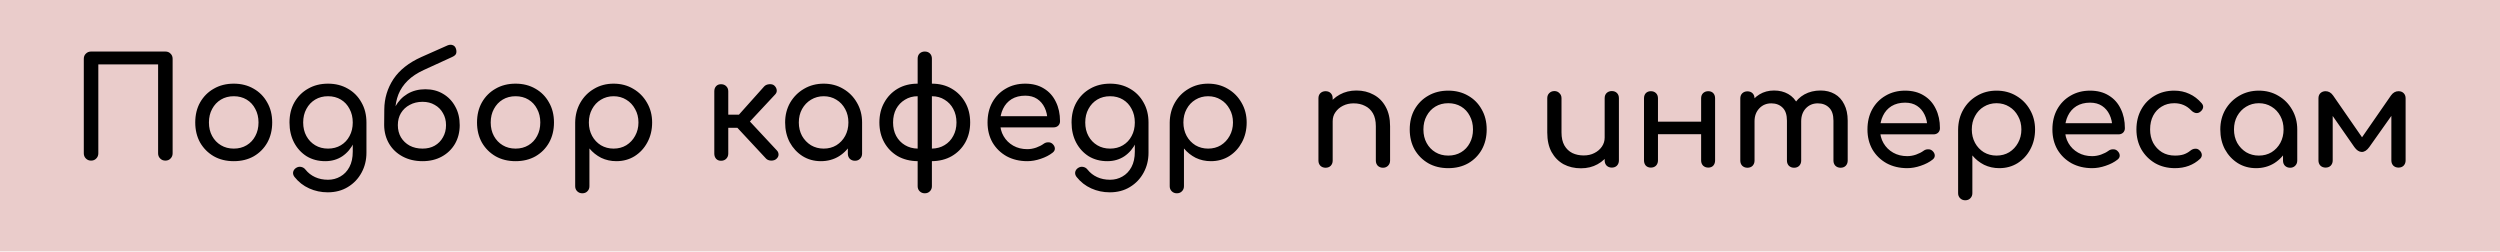
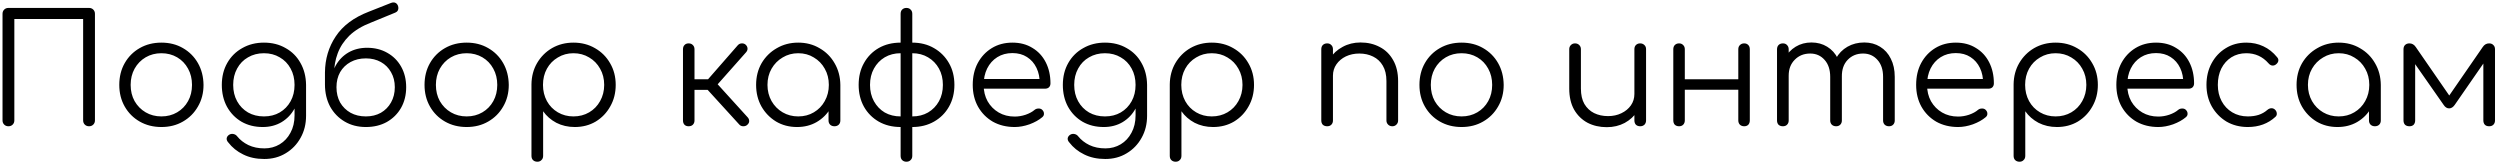
- <svg xmlns="http://www.w3.org/2000/svg" width="358" height="36" viewBox="0 0 358 36" fill="none">
-   <rect width="358" height="36" fill="#EACCCB" />
-   <path d="M198.04 24.02C197.747 24.02 197.5 23.927 197.3 23.74C197.113 23.54 197.02 23.293 197.02 23V18.08C197.02 17.32 196.88 16.7 196.6 16.22C196.32 15.74 195.94 15.387 195.46 15.16C194.993 14.92 194.453 14.8 193.84 14.8C193.28 14.8 192.773 14.913 192.32 15.14C191.867 15.367 191.507 15.673 191.24 16.06C190.973 16.433 190.84 16.867 190.84 17.36H189.58C189.58 16.52 189.78 15.773 190.18 15.12C190.593 14.453 191.153 13.927 191.86 13.54C192.567 13.153 193.36 12.96 194.24 12.96C195.16 12.96 195.98 13.16 196.7 13.56C197.433 13.947 198.007 14.52 198.42 15.28C198.847 16.04 199.06 16.973 199.06 18.08V23C199.06 23.293 198.96 23.54 198.76 23.74C198.573 23.927 198.333 24.02 198.04 24.02ZM189.82 24.02C189.527 24.02 189.28 23.927 189.08 23.74C188.893 23.54 188.8 23.293 188.8 23V14.08C188.8 13.773 188.893 13.527 189.08 13.34C189.28 13.153 189.527 13.06 189.82 13.06C190.127 13.06 190.373 13.153 190.56 13.34C190.747 13.527 190.84 13.773 190.84 14.08V23C190.84 23.293 190.747 23.54 190.56 23.74C190.373 23.927 190.127 24.02 189.82 24.02ZM207.393 24.08C206.313 24.08 205.359 23.847 204.533 23.38C203.706 22.9 203.053 22.247 202.573 21.42C202.106 20.58 201.873 19.62 201.873 18.54C201.873 17.447 202.106 16.487 202.573 15.66C203.053 14.82 203.706 14.167 204.533 13.7C205.359 13.22 206.313 12.98 207.393 12.98C208.459 12.98 209.406 13.22 210.233 13.7C211.059 14.167 211.706 14.82 212.173 15.66C212.653 16.487 212.893 17.447 212.893 18.54C212.893 19.62 212.659 20.58 212.193 21.42C211.726 22.247 211.079 22.9 210.253 23.38C209.426 23.847 208.473 24.08 207.393 24.08ZM207.393 22.28C208.086 22.28 208.699 22.12 209.233 21.8C209.766 21.48 210.179 21.04 210.473 20.48C210.779 19.92 210.933 19.273 210.933 18.54C210.933 17.807 210.779 17.16 210.473 16.6C210.179 16.027 209.766 15.58 209.233 15.26C208.699 14.94 208.086 14.78 207.393 14.78C206.699 14.78 206.086 14.94 205.553 15.26C205.019 15.58 204.599 16.027 204.293 16.6C203.986 17.16 203.833 17.807 203.833 18.54C203.833 19.273 203.986 19.92 204.293 20.48C204.599 21.04 205.019 21.48 205.553 21.8C206.086 22.12 206.699 22.28 207.393 22.28ZM226.388 24.1C225.468 24.1 224.642 23.907 223.908 23.52C223.188 23.12 222.615 22.54 222.188 21.78C221.775 21.02 221.568 20.087 221.568 18.98V14.06C221.568 13.767 221.662 13.527 221.848 13.34C222.048 13.14 222.295 13.04 222.588 13.04C222.882 13.04 223.122 13.14 223.308 13.34C223.508 13.527 223.608 13.767 223.608 14.06V18.98C223.608 19.727 223.748 20.347 224.028 20.84C224.308 21.32 224.688 21.68 225.168 21.92C225.648 22.147 226.188 22.26 226.788 22.26C227.362 22.26 227.868 22.147 228.308 21.92C228.762 21.693 229.122 21.387 229.388 21C229.655 20.613 229.788 20.18 229.788 19.7H231.048C231.048 20.527 230.842 21.273 230.428 21.94C230.028 22.607 229.475 23.133 228.768 23.52C228.075 23.907 227.282 24.1 226.388 24.1ZM230.808 24C230.515 24 230.268 23.907 230.068 23.72C229.882 23.52 229.788 23.273 229.788 22.98V14.06C229.788 13.753 229.882 13.507 230.068 13.32C230.268 13.133 230.515 13.04 230.808 13.04C231.115 13.04 231.362 13.133 231.548 13.32C231.735 13.507 231.828 13.753 231.828 14.06V22.98C231.828 23.273 231.735 23.52 231.548 23.72C231.362 23.907 231.115 24 230.808 24ZM244.621 24C244.328 24 244.081 23.907 243.881 23.72C243.694 23.52 243.601 23.273 243.601 22.98V14.08C243.601 13.773 243.694 13.527 243.881 13.34C244.081 13.153 244.328 13.06 244.621 13.06C244.928 13.06 245.168 13.153 245.341 13.34C245.514 13.527 245.601 13.773 245.601 14.08V22.98C245.601 23.273 245.514 23.52 245.341 23.72C245.168 23.907 244.928 24 244.621 24ZM236.401 24C236.108 24 235.868 23.907 235.681 23.72C235.508 23.52 235.421 23.273 235.421 22.98V14.08C235.421 13.773 235.508 13.527 235.681 13.34C235.868 13.153 236.108 13.06 236.401 13.06C236.708 13.06 236.954 13.153 237.141 13.34C237.328 13.527 237.421 13.773 237.421 14.08V22.98C237.421 23.273 237.328 23.52 237.141 23.72C236.954 23.907 236.708 24 236.401 24ZM237.161 19.22V17.42H244.181V19.22H237.161ZM263.57 24.02C263.277 24.02 263.03 23.927 262.83 23.74C262.643 23.54 262.55 23.293 262.55 23V17.28C262.55 16.44 262.343 15.82 261.93 15.42C261.517 15.007 260.977 14.8 260.31 14.8C259.617 14.8 259.043 15.04 258.59 15.52C258.15 16 257.93 16.613 257.93 17.36H256.27C256.27 16.493 256.457 15.733 256.83 15.08C257.203 14.413 257.723 13.893 258.39 13.52C259.07 13.147 259.843 12.96 260.71 12.96C261.47 12.96 262.143 13.127 262.73 13.46C263.317 13.793 263.77 14.287 264.09 14.94C264.423 15.58 264.59 16.36 264.59 17.28V23C264.59 23.293 264.497 23.54 264.31 23.74C264.123 23.927 263.877 24.02 263.57 24.02ZM250.23 24.02C249.937 24.02 249.69 23.927 249.49 23.74C249.303 23.54 249.21 23.293 249.21 23V14.1C249.21 13.793 249.303 13.547 249.49 13.36C249.69 13.173 249.937 13.08 250.23 13.08C250.537 13.08 250.783 13.173 250.97 13.36C251.157 13.547 251.25 13.793 251.25 14.1V23C251.25 23.293 251.157 23.54 250.97 23.74C250.783 23.927 250.537 24.02 250.23 24.02ZM256.91 24.02C256.617 24.02 256.37 23.927 256.17 23.74C255.983 23.54 255.89 23.293 255.89 23V17.28C255.89 16.44 255.683 15.82 255.27 15.42C254.857 15.007 254.317 14.8 253.65 14.8C252.957 14.8 252.383 15.04 251.93 15.52C251.477 16 251.25 16.613 251.25 17.36H249.99C249.99 16.493 250.163 15.733 250.51 15.08C250.857 14.413 251.337 13.893 251.95 13.52C252.563 13.147 253.263 12.96 254.05 12.96C254.81 12.96 255.483 13.127 256.07 13.46C256.657 13.793 257.11 14.287 257.43 14.94C257.763 15.58 257.93 16.36 257.93 17.28V23C257.93 23.293 257.837 23.54 257.65 23.74C257.463 23.927 257.217 24.02 256.91 24.02ZM273.12 24.08C272.013 24.08 271.026 23.847 270.16 23.38C269.306 22.9 268.633 22.247 268.14 21.42C267.66 20.58 267.42 19.62 267.42 18.54C267.42 17.447 267.646 16.487 268.1 15.66C268.566 14.82 269.206 14.167 270.02 13.7C270.833 13.22 271.766 12.98 272.82 12.98C273.86 12.98 274.753 13.213 275.5 13.68C276.246 14.133 276.813 14.767 277.2 15.58C277.6 16.38 277.8 17.307 277.8 18.36C277.8 18.613 277.713 18.827 277.54 19C277.366 19.16 277.146 19.24 276.88 19.24H268.82V17.64H276.82L276 18.2C275.986 17.533 275.853 16.94 275.6 16.42C275.346 15.887 274.986 15.467 274.52 15.16C274.053 14.853 273.486 14.7 272.82 14.7C272.06 14.7 271.406 14.867 270.86 15.2C270.326 15.533 269.92 15.993 269.64 16.58C269.36 17.153 269.22 17.807 269.22 18.54C269.22 19.273 269.386 19.927 269.72 20.5C270.053 21.073 270.513 21.527 271.1 21.86C271.686 22.193 272.36 22.36 273.12 22.36C273.533 22.36 273.953 22.287 274.38 22.14C274.82 21.98 275.173 21.8 275.44 21.6C275.64 21.453 275.853 21.38 276.08 21.38C276.32 21.367 276.526 21.433 276.7 21.58C276.926 21.78 277.046 22 277.06 22.24C277.073 22.48 276.966 22.687 276.74 22.86C276.286 23.22 275.72 23.513 275.04 23.74C274.373 23.967 273.733 24.08 273.12 24.08ZM281.422 28.68C281.128 28.68 280.882 28.58 280.682 28.38C280.495 28.193 280.402 27.953 280.402 27.66V18.54C280.415 17.487 280.662 16.54 281.142 15.7C281.622 14.86 282.275 14.2 283.102 13.72C283.928 13.227 284.862 12.98 285.902 12.98C286.955 12.98 287.895 13.227 288.722 13.72C289.548 14.2 290.202 14.86 290.682 15.7C291.175 16.54 291.422 17.487 291.422 18.54C291.422 19.593 291.195 20.54 290.742 21.38C290.302 22.207 289.695 22.867 288.922 23.36C288.148 23.84 287.275 24.08 286.302 24.08C285.515 24.08 284.788 23.92 284.122 23.6C283.468 23.267 282.908 22.82 282.442 22.26V27.66C282.442 27.953 282.348 28.193 282.162 28.38C281.975 28.58 281.728 28.68 281.422 28.68ZM285.902 22.28C286.582 22.28 287.188 22.12 287.722 21.8C288.255 21.467 288.675 21.02 288.982 20.46C289.302 19.887 289.462 19.247 289.462 18.54C289.462 17.82 289.302 17.18 288.982 16.62C288.675 16.047 288.255 15.6 287.722 15.28C287.188 14.947 286.582 14.78 285.902 14.78C285.235 14.78 284.628 14.947 284.082 15.28C283.548 15.6 283.128 16.047 282.822 16.62C282.515 17.18 282.362 17.82 282.362 18.54C282.362 19.247 282.515 19.887 282.822 20.46C283.128 21.02 283.548 21.467 284.082 21.8C284.628 22.12 285.235 22.28 285.902 22.28ZM299.604 24.08C298.497 24.08 297.511 23.847 296.644 23.38C295.791 22.9 295.117 22.247 294.624 21.42C294.144 20.58 293.904 19.62 293.904 18.54C293.904 17.447 294.131 16.487 294.584 15.66C295.051 14.82 295.691 14.167 296.504 13.7C297.317 13.22 298.251 12.98 299.304 12.98C300.344 12.98 301.237 13.213 301.984 13.68C302.731 14.133 303.297 14.767 303.684 15.58C304.084 16.38 304.284 17.307 304.284 18.36C304.284 18.613 304.197 18.827 304.024 19C303.851 19.16 303.631 19.24 303.364 19.24H295.304V17.64H303.304L302.484 18.2C302.471 17.533 302.337 16.94 302.084 16.42C301.831 15.887 301.471 15.467 301.004 15.16C300.537 14.853 299.971 14.7 299.304 14.7C298.544 14.7 297.891 14.867 297.344 15.2C296.811 15.533 296.404 15.993 296.124 16.58C295.844 17.153 295.704 17.807 295.704 18.54C295.704 19.273 295.871 19.927 296.204 20.5C296.537 21.073 296.997 21.527 297.584 21.86C298.171 22.193 298.844 22.36 299.604 22.36C300.017 22.36 300.437 22.287 300.864 22.14C301.304 21.98 301.657 21.8 301.924 21.6C302.124 21.453 302.337 21.38 302.564 21.38C302.804 21.367 303.011 21.433 303.184 21.58C303.411 21.78 303.531 22 303.544 22.24C303.557 22.48 303.451 22.687 303.224 22.86C302.771 23.22 302.204 23.513 301.524 23.74C300.857 23.967 300.217 24.08 299.604 24.08ZM311.455 24.08C310.389 24.08 309.435 23.84 308.595 23.36C307.769 22.867 307.115 22.207 306.635 21.38C306.169 20.54 305.935 19.593 305.935 18.54C305.935 17.46 306.169 16.5 306.635 15.66C307.102 14.82 307.742 14.167 308.555 13.7C309.369 13.22 310.302 12.98 311.355 12.98C312.142 12.98 312.862 13.133 313.515 13.44C314.169 13.733 314.755 14.18 315.275 14.78C315.462 14.993 315.529 15.213 315.475 15.44C315.422 15.667 315.275 15.867 315.035 16.04C314.849 16.173 314.642 16.22 314.415 16.18C314.189 16.127 313.982 16.007 313.795 15.82C313.142 15.127 312.329 14.78 311.355 14.78C310.675 14.78 310.075 14.94 309.555 15.26C309.035 15.567 308.629 16 308.335 16.56C308.042 17.12 307.895 17.78 307.895 18.54C307.895 19.26 308.042 19.9 308.335 20.46C308.642 21.02 309.062 21.467 309.595 21.8C310.129 22.12 310.749 22.28 311.455 22.28C311.922 22.28 312.329 22.227 312.675 22.12C313.035 22 313.362 21.82 313.655 21.58C313.869 21.407 314.089 21.313 314.315 21.3C314.542 21.273 314.742 21.333 314.915 21.48C315.142 21.667 315.269 21.88 315.295 22.12C315.322 22.347 315.242 22.553 315.055 22.74C314.095 23.633 312.895 24.08 311.455 24.08ZM323.067 24.08C322.094 24.08 321.22 23.84 320.447 23.36C319.674 22.867 319.06 22.207 318.607 21.38C318.167 20.54 317.947 19.593 317.947 18.54C317.947 17.487 318.187 16.54 318.667 15.7C319.16 14.86 319.82 14.2 320.647 13.72C321.487 13.227 322.427 12.98 323.467 12.98C324.507 12.98 325.44 13.227 326.267 13.72C327.094 14.2 327.747 14.86 328.227 15.7C328.72 16.54 328.967 17.487 328.967 18.54H328.187C328.187 19.593 327.96 20.54 327.507 21.38C327.067 22.207 326.46 22.867 325.687 23.36C324.914 23.84 324.04 24.08 323.067 24.08ZM323.467 22.28C324.147 22.28 324.754 22.12 325.287 21.8C325.82 21.467 326.24 21.02 326.547 20.46C326.854 19.887 327.007 19.247 327.007 18.54C327.007 17.82 326.854 17.18 326.547 16.62C326.24 16.047 325.82 15.6 325.287 15.28C324.754 14.947 324.147 14.78 323.467 14.78C322.8 14.78 322.194 14.947 321.647 15.28C321.114 15.6 320.687 16.047 320.367 16.62C320.06 17.18 319.907 17.82 319.907 18.54C319.907 19.247 320.06 19.887 320.367 20.46C320.687 21.02 321.114 21.467 321.647 21.8C322.194 22.12 322.8 22.28 323.467 22.28ZM327.947 24.02C327.654 24.02 327.407 23.927 327.207 23.74C327.02 23.54 326.927 23.293 326.927 23V19.94L327.307 17.82L328.967 18.54V23C328.967 23.293 328.867 23.54 328.667 23.74C328.48 23.927 328.24 24.02 327.947 24.02ZM333.023 24C332.73 24 332.483 23.907 332.283 23.72C332.096 23.52 332.003 23.273 332.003 22.98V14.08C332.003 13.773 332.096 13.527 332.283 13.34C332.483 13.153 332.73 13.06 333.023 13.06C333.45 13.06 333.81 13.267 334.103 13.68L338.243 19.66L342.383 13.68C342.676 13.267 343.036 13.06 343.463 13.06C343.77 13.06 344.016 13.153 344.203 13.34C344.39 13.527 344.483 13.773 344.483 14.08V22.98C344.483 23.273 344.39 23.52 344.203 23.72C344.016 23.907 343.77 24 343.463 24C343.17 24 342.923 23.907 342.723 23.72C342.536 23.52 342.443 23.273 342.443 22.98V15.7L342.963 15.86L339.283 21.06C338.95 21.527 338.59 21.76 338.203 21.76C337.816 21.747 337.463 21.513 337.143 21.06L333.523 15.86L334.043 15.7V22.98C334.043 23.273 333.95 23.52 333.763 23.72C333.576 23.907 333.33 24 333.023 24Z" fill="black" />
-   <path d="M13.04 23C12.747 23 12.5 22.9 12.3 22.7C12.1 22.5 12 22.253 12 21.96V8.42C12 8.113 12.1 7.867 12.3 7.68C12.5 7.48 12.747 7.38 13.04 7.38H23.68C23.987 7.38 24.233 7.48 24.42 7.68C24.62 7.867 24.72 8.113 24.72 8.42V21.96C24.72 22.253 24.62 22.5 24.42 22.7C24.233 22.9 23.987 23 23.68 23C23.387 23 23.14 22.9 22.94 22.7C22.74 22.5 22.64 22.253 22.64 21.96V9.22H14.08V21.96C14.08 22.253 13.98 22.5 13.78 22.7C13.593 22.9 13.347 23 13.04 23ZM33.479 23.08C32.399 23.08 31.445 22.847 30.619 22.38C29.792 21.9 29.139 21.247 28.659 20.42C28.192 19.58 27.959 18.62 27.959 17.54C27.959 16.447 28.192 15.487 28.659 14.66C29.139 13.82 29.792 13.167 30.619 12.7C31.445 12.22 32.399 11.98 33.479 11.98C34.545 11.98 35.492 12.22 36.319 12.7C37.145 13.167 37.792 13.82 38.259 14.66C38.739 15.487 38.979 16.447 38.979 17.54C38.979 18.62 38.745 19.58 38.279 20.42C37.812 21.247 37.165 21.9 36.339 22.38C35.512 22.847 34.559 23.08 33.479 23.08ZM33.479 21.28C34.172 21.28 34.785 21.12 35.319 20.8C35.852 20.48 36.265 20.04 36.559 19.48C36.865 18.92 37.019 18.273 37.019 17.54C37.019 16.807 36.865 16.16 36.559 15.6C36.265 15.027 35.852 14.58 35.319 14.26C34.785 13.94 34.172 13.78 33.479 13.78C32.785 13.78 32.172 13.94 31.639 14.26C31.105 14.58 30.685 15.027 30.379 15.6C30.072 16.16 29.919 16.807 29.919 17.54C29.919 18.273 30.072 18.92 30.379 19.48C30.685 20.04 31.105 20.48 31.639 20.8C32.172 21.12 32.785 21.28 33.479 21.28ZM46.575 23.08C45.575 23.08 44.688 22.847 43.915 22.38C43.155 21.9 42.555 21.247 42.115 20.42C41.675 19.58 41.455 18.62 41.455 17.54C41.455 16.447 41.688 15.487 42.155 14.66C42.635 13.82 43.288 13.167 44.115 12.7C44.941 12.22 45.895 11.98 46.975 11.98C48.041 11.98 48.988 12.22 49.815 12.7C50.642 13.167 51.288 13.82 51.755 14.66C52.235 15.487 52.475 16.447 52.475 17.54H51.295C51.295 18.62 51.088 19.58 50.675 20.42C50.275 21.247 49.721 21.9 49.015 22.38C48.308 22.847 47.495 23.08 46.575 23.08ZM46.935 27.54C45.988 27.54 45.102 27.353 44.275 26.98C43.448 26.607 42.748 26.06 42.175 25.34C42.002 25.113 41.935 24.88 41.975 24.64C42.028 24.4 42.161 24.207 42.375 24.06C42.615 23.9 42.861 23.847 43.115 23.9C43.382 23.953 43.595 24.087 43.755 24.3C44.115 24.753 44.568 25.107 45.115 25.36C45.661 25.613 46.282 25.74 46.975 25.74C47.615 25.74 48.202 25.587 48.735 25.28C49.282 24.973 49.715 24.52 50.035 23.92C50.355 23.32 50.515 22.587 50.515 21.72V18.88L51.175 17.12L52.475 17.54V21.86C52.475 22.913 52.242 23.867 51.775 24.72C51.308 25.587 50.655 26.273 49.815 26.78C48.988 27.287 48.028 27.54 46.935 27.54ZM46.975 21.28C47.668 21.28 48.282 21.12 48.815 20.8C49.348 20.48 49.761 20.04 50.055 19.48C50.361 18.92 50.515 18.273 50.515 17.54C50.515 16.807 50.361 16.16 50.055 15.6C49.761 15.027 49.348 14.58 48.815 14.26C48.282 13.94 47.668 13.78 46.975 13.78C46.282 13.78 45.668 13.94 45.135 14.26C44.602 14.58 44.181 15.027 43.875 15.6C43.568 16.16 43.415 16.807 43.415 17.54C43.415 18.273 43.568 18.92 43.875 19.48C44.181 20.04 44.602 20.48 45.135 20.8C45.668 21.12 46.282 21.28 46.975 21.28ZM60.511 23.08C59.444 23.08 58.498 22.86 57.671 22.42C56.844 21.98 56.198 21.373 55.731 20.6C55.264 19.813 55.024 18.92 55.011 17.92H55.991C55.991 16.907 56.198 16.02 56.611 15.26C57.038 14.487 57.618 13.88 58.351 13.44C59.098 13 59.951 12.78 60.911 12.78C61.871 12.78 62.718 13 63.451 13.44C64.198 13.88 64.778 14.487 65.191 15.26C65.618 16.02 65.831 16.907 65.831 17.92C65.831 18.92 65.604 19.813 65.151 20.6C64.698 21.373 64.071 21.98 63.271 22.42C62.471 22.86 61.551 23.08 60.511 23.08ZM60.511 21.28C61.178 21.28 61.758 21.14 62.251 20.86C62.758 20.567 63.151 20.167 63.431 19.66C63.724 19.153 63.871 18.573 63.871 17.92C63.871 17.267 63.724 16.693 63.431 16.2C63.151 15.693 62.758 15.3 62.251 15.02C61.758 14.727 61.178 14.58 60.511 14.58C59.818 14.58 59.204 14.727 58.671 15.02C58.138 15.3 57.718 15.693 57.411 16.2C57.118 16.693 56.971 17.267 56.971 17.92C56.971 18.573 57.118 19.153 57.411 19.66C57.718 20.167 58.138 20.567 58.671 20.86C59.204 21.14 59.818 21.28 60.511 21.28ZM55.011 17.92L55.031 15.66C55.044 14.087 55.478 12.647 56.331 11.34C57.198 10.033 58.538 8.973 60.351 8.16L64.091 6.5C64.358 6.393 64.598 6.38 64.811 6.46C65.024 6.527 65.178 6.68 65.271 6.92C65.364 7.173 65.384 7.407 65.331 7.62C65.291 7.82 65.098 8 64.751 8.16L60.691 10.02C59.758 10.447 58.991 10.953 58.391 11.54C57.791 12.127 57.344 12.787 57.051 13.52C56.771 14.24 56.618 15.02 56.591 15.86L56.551 17.92H55.011ZM73.83 23.08C72.75 23.08 71.797 22.847 70.97 22.38C70.144 21.9 69.49 21.247 69.01 20.42C68.544 19.58 68.31 18.62 68.31 17.54C68.31 16.447 68.544 15.487 69.01 14.66C69.49 13.82 70.144 13.167 70.97 12.7C71.797 12.22 72.75 11.98 73.83 11.98C74.897 11.98 75.844 12.22 76.67 12.7C77.497 13.167 78.144 13.82 78.61 14.66C79.09 15.487 79.33 16.447 79.33 17.54C79.33 18.62 79.097 19.58 78.63 20.42C78.164 21.247 77.517 21.9 76.69 22.38C75.864 22.847 74.91 23.08 73.83 23.08ZM73.83 21.28C74.524 21.28 75.137 21.12 75.67 20.8C76.204 20.48 76.617 20.04 76.91 19.48C77.217 18.92 77.37 18.273 77.37 17.54C77.37 16.807 77.217 16.16 76.91 15.6C76.617 15.027 76.204 14.58 75.67 14.26C75.137 13.94 74.524 13.78 73.83 13.78C73.137 13.78 72.524 13.94 71.99 14.26C71.457 14.58 71.037 15.027 70.73 15.6C70.424 16.16 70.27 16.807 70.27 17.54C70.27 18.273 70.424 18.92 70.73 19.48C71.037 20.04 71.457 20.48 71.99 20.8C72.524 21.12 73.137 21.28 73.83 21.28ZM83.386 27.68C83.093 27.68 82.846 27.58 82.646 27.38C82.46 27.193 82.366 26.953 82.366 26.66V17.54C82.38 16.487 82.626 15.54 83.106 14.7C83.586 13.86 84.24 13.2 85.066 12.72C85.893 12.227 86.826 11.98 87.866 11.98C88.92 11.98 89.86 12.227 90.686 12.72C91.513 13.2 92.166 13.86 92.646 14.7C93.14 15.54 93.386 16.487 93.386 17.54C93.386 18.593 93.16 19.54 92.706 20.38C92.266 21.207 91.66 21.867 90.886 22.36C90.113 22.84 89.24 23.08 88.266 23.08C87.48 23.08 86.753 22.92 86.086 22.6C85.433 22.267 84.873 21.82 84.406 21.26V26.66C84.406 26.953 84.313 27.193 84.126 27.38C83.94 27.58 83.693 27.68 83.386 27.68ZM87.866 21.28C88.546 21.28 89.153 21.12 89.686 20.8C90.22 20.467 90.64 20.02 90.946 19.46C91.266 18.887 91.426 18.247 91.426 17.54C91.426 16.82 91.266 16.18 90.946 15.62C90.64 15.047 90.22 14.6 89.686 14.28C89.153 13.947 88.546 13.78 87.866 13.78C87.2 13.78 86.593 13.947 86.046 14.28C85.513 14.6 85.093 15.047 84.786 15.62C84.48 16.18 84.326 16.82 84.326 17.54C84.326 18.247 84.48 18.887 84.786 19.46C85.093 20.02 85.513 20.467 86.046 20.8C86.593 21.12 87.2 21.28 87.866 21.28ZM111.168 22.76C110.995 22.92 110.748 23 110.428 23C110.122 22.987 109.882 22.893 109.708 22.72L104.848 17.5L109.428 12.38C109.602 12.193 109.842 12.087 110.148 12.06C110.468 12.033 110.715 12.1 110.888 12.26C111.088 12.447 111.202 12.66 111.228 12.9C111.255 13.127 111.182 13.333 111.008 13.52L107.388 17.4L111.228 21.52C111.402 21.693 111.488 21.9 111.488 22.14C111.488 22.367 111.382 22.573 111.168 22.76ZM103.248 23.02C102.955 23.02 102.722 22.927 102.548 22.74C102.375 22.54 102.288 22.293 102.288 22V13.08C102.288 12.773 102.375 12.527 102.548 12.34C102.722 12.153 102.955 12.06 103.248 12.06C103.555 12.06 103.802 12.153 103.988 12.34C104.188 12.527 104.288 12.773 104.288 13.08V16.42H106.848V18.3H104.288V22C104.288 22.293 104.188 22.54 103.988 22.74C103.802 22.927 103.555 23.02 103.248 23.02ZM117.551 23.08C116.578 23.08 115.705 22.84 114.931 22.36C114.158 21.867 113.545 21.207 113.091 20.38C112.651 19.54 112.431 18.593 112.431 17.54C112.431 16.487 112.671 15.54 113.151 14.7C113.645 13.86 114.305 13.2 115.131 12.72C115.971 12.227 116.911 11.98 117.951 11.98C118.991 11.98 119.925 12.227 120.751 12.72C121.578 13.2 122.231 13.86 122.711 14.7C123.205 15.54 123.451 16.487 123.451 17.54H122.671C122.671 18.593 122.445 19.54 121.991 20.38C121.551 21.207 120.945 21.867 120.171 22.36C119.398 22.84 118.525 23.08 117.551 23.08ZM117.951 21.28C118.631 21.28 119.238 21.12 119.771 20.8C120.305 20.467 120.725 20.02 121.031 19.46C121.338 18.887 121.491 18.247 121.491 17.54C121.491 16.82 121.338 16.18 121.031 15.62C120.725 15.047 120.305 14.6 119.771 14.28C119.238 13.947 118.631 13.78 117.951 13.78C117.285 13.78 116.678 13.947 116.131 14.28C115.598 14.6 115.171 15.047 114.851 15.62C114.545 16.18 114.391 16.82 114.391 17.54C114.391 18.247 114.545 18.887 114.851 19.46C115.171 20.02 115.598 20.467 116.131 20.8C116.678 21.12 117.285 21.28 117.951 21.28ZM122.431 23.02C122.138 23.02 121.891 22.927 121.691 22.74C121.505 22.54 121.411 22.293 121.411 22V18.94L121.791 16.82L123.451 17.54V22C123.451 22.293 123.351 22.54 123.151 22.74C122.965 22.927 122.725 23.02 122.431 23.02ZM133.448 23.08V21.28C134.141 21.267 134.748 21.1 135.268 20.78C135.801 20.46 136.214 20.02 136.508 19.46C136.814 18.9 136.968 18.26 136.968 17.54C136.968 16.807 136.814 16.16 136.508 15.6C136.214 15.04 135.801 14.6 135.268 14.28C134.748 13.947 134.141 13.78 133.448 13.78V11.98C134.528 11.98 135.474 12.22 136.288 12.7C137.114 13.18 137.761 13.84 138.228 14.68C138.694 15.507 138.928 16.46 138.928 17.54C138.928 18.607 138.694 19.56 138.228 20.4C137.761 21.227 137.114 21.88 136.288 22.36C135.474 22.827 134.528 23.067 133.448 23.08ZM131.408 23.08C130.328 23.067 129.374 22.827 128.548 22.36C127.734 21.88 127.094 21.227 126.628 20.4C126.161 19.56 125.928 18.607 125.928 17.54C125.928 16.46 126.161 15.507 126.628 14.68C127.094 13.84 127.734 13.18 128.548 12.7C129.374 12.22 130.328 11.98 131.408 11.98V13.78C130.728 13.78 130.121 13.947 129.588 14.28C129.054 14.6 128.634 15.04 128.328 15.6C128.034 16.16 127.888 16.807 127.888 17.54C127.888 18.26 128.034 18.9 128.328 19.46C128.634 20.02 129.054 20.46 129.588 20.78C130.121 21.1 130.728 21.267 131.408 21.28V23.08ZM132.428 27.68C132.134 27.68 131.888 27.58 131.688 27.38C131.501 27.193 131.408 26.953 131.408 26.66V8.4C131.408 8.093 131.501 7.847 131.688 7.66C131.888 7.473 132.134 7.38 132.428 7.38C132.734 7.38 132.981 7.473 133.168 7.66C133.354 7.847 133.448 8.093 133.448 8.4V26.66C133.448 26.953 133.354 27.193 133.168 27.38C132.981 27.58 132.734 27.68 132.428 27.68ZM147.116 23.08C146.009 23.08 145.022 22.847 144.156 22.38C143.302 21.9 142.629 21.247 142.136 20.42C141.656 19.58 141.416 18.62 141.416 17.54C141.416 16.447 141.642 15.487 142.096 14.66C142.562 13.82 143.202 13.167 144.016 12.7C144.829 12.22 145.762 11.98 146.816 11.98C147.856 11.98 148.749 12.213 149.496 12.68C150.242 13.133 150.809 13.767 151.196 14.58C151.596 15.38 151.796 16.307 151.796 17.36C151.796 17.613 151.709 17.827 151.536 18C151.362 18.16 151.142 18.24 150.876 18.24H142.816V16.64H150.816L149.996 17.2C149.982 16.533 149.849 15.94 149.596 15.42C149.342 14.887 148.982 14.467 148.516 14.16C148.049 13.853 147.482 13.7 146.816 13.7C146.056 13.7 145.402 13.867 144.856 14.2C144.322 14.533 143.916 14.993 143.636 15.58C143.356 16.153 143.216 16.807 143.216 17.54C143.216 18.273 143.382 18.927 143.716 19.5C144.049 20.073 144.509 20.527 145.096 20.86C145.682 21.193 146.356 21.36 147.116 21.36C147.529 21.36 147.949 21.287 148.376 21.14C148.816 20.98 149.169 20.8 149.436 20.6C149.636 20.453 149.849 20.38 150.076 20.38C150.316 20.367 150.522 20.433 150.696 20.58C150.922 20.78 151.042 21 151.056 21.24C151.069 21.48 150.962 21.687 150.736 21.86C150.282 22.22 149.716 22.513 149.036 22.74C148.369 22.967 147.729 23.08 147.116 23.08ZM158.567 23.08C157.567 23.08 156.68 22.847 155.907 22.38C155.147 21.9 154.547 21.247 154.107 20.42C153.667 19.58 153.447 18.62 153.447 17.54C153.447 16.447 153.68 15.487 154.147 14.66C154.627 13.82 155.28 13.167 156.107 12.7C156.934 12.22 157.887 11.98 158.967 11.98C160.034 11.98 160.98 12.22 161.807 12.7C162.634 13.167 163.28 13.82 163.747 14.66C164.227 15.487 164.467 16.447 164.467 17.54H163.287C163.287 18.62 163.08 19.58 162.667 20.42C162.267 21.247 161.714 21.9 161.007 22.38C160.3 22.847 159.487 23.08 158.567 23.08ZM158.927 27.54C157.98 27.54 157.094 27.353 156.267 26.98C155.44 26.607 154.74 26.06 154.167 25.34C153.994 25.113 153.927 24.88 153.967 24.64C154.02 24.4 154.154 24.207 154.367 24.06C154.607 23.9 154.854 23.847 155.107 23.9C155.374 23.953 155.587 24.087 155.747 24.3C156.107 24.753 156.56 25.107 157.107 25.36C157.654 25.613 158.274 25.74 158.967 25.74C159.607 25.74 160.194 25.587 160.727 25.28C161.274 24.973 161.707 24.52 162.027 23.92C162.347 23.32 162.507 22.587 162.507 21.72V18.88L163.167 17.12L164.467 17.54V21.86C164.467 22.913 164.234 23.867 163.767 24.72C163.3 25.587 162.647 26.273 161.807 26.78C160.98 27.287 160.02 27.54 158.927 27.54ZM158.967 21.28C159.66 21.28 160.274 21.12 160.807 20.8C161.34 20.48 161.754 20.04 162.047 19.48C162.354 18.92 162.507 18.273 162.507 17.54C162.507 16.807 162.354 16.16 162.047 15.6C161.754 15.027 161.34 14.58 160.807 14.26C160.274 13.94 159.66 13.78 158.967 13.78C158.274 13.78 157.66 13.94 157.127 14.26C156.594 14.58 156.174 15.027 155.867 15.6C155.56 16.16 155.407 16.807 155.407 17.54C155.407 18.273 155.56 18.92 155.867 19.48C156.174 20.04 156.594 20.48 157.127 20.8C157.66 21.12 158.274 21.28 158.967 21.28ZM168.523 27.68C168.23 27.68 167.983 27.58 167.783 27.38C167.596 27.193 167.503 26.953 167.503 26.66V17.54C167.516 16.487 167.763 15.54 168.243 14.7C168.723 13.86 169.376 13.2 170.203 12.72C171.03 12.227 171.963 11.98 173.003 11.98C174.056 11.98 174.996 12.227 175.823 12.72C176.65 13.2 177.303 13.86 177.783 14.7C178.276 15.54 178.523 16.487 178.523 17.54C178.523 18.593 178.296 19.54 177.843 20.38C177.403 21.207 176.796 21.867 176.023 22.36C175.25 22.84 174.376 23.08 173.403 23.08C172.616 23.08 171.89 22.92 171.223 22.6C170.57 22.267 170.01 21.82 169.543 21.26V26.66C169.543 26.953 169.45 27.193 169.263 27.38C169.076 27.58 168.83 27.68 168.523 27.68ZM173.003 21.28C173.683 21.28 174.29 21.12 174.823 20.8C175.356 20.467 175.776 20.02 176.083 19.46C176.403 18.887 176.563 18.247 176.563 17.54C176.563 16.82 176.403 16.18 176.083 15.62C175.776 15.047 175.356 14.6 174.823 14.28C174.29 13.947 173.683 13.78 173.003 13.78C172.336 13.78 171.73 13.947 171.183 14.28C170.65 14.6 170.23 15.047 169.923 15.62C169.616 16.18 169.463 16.82 169.463 17.54C169.463 18.247 169.616 18.887 169.923 19.46C170.23 20.02 170.65 20.467 171.183 20.8C171.73 21.12 172.336 21.28 173.003 21.28Z" fill="black" />
+ <svg xmlns="http://www.w3.org/2000/svg" width="198" height="13" viewBox="0 0 198 13" fill="none">
+   <path d="M0.668 10C0.532 10 0.42 9.956 0.332 9.868C0.244 9.78 0.2 9.668 0.2 9.532V1.096C0.2 0.96 0.244 0.848 0.332 0.76C0.42 0.672 0.532 0.628 0.668 0.628H7.052C7.188 0.628 7.3 0.672 7.388 0.76C7.476 0.848 7.52 0.96 7.52 1.096V9.532C7.52 9.668 7.476 9.78 7.388 9.868C7.3 9.956 7.188 10 7.052 10C6.916 10 6.804 9.956 6.716 9.868C6.628 9.78 6.584 9.668 6.584 9.532V1.504H1.136V9.532C1.136 9.668 1.092 9.78 1.004 9.868C0.916 9.956 0.804 10 0.668 10ZM12.783 10.06C12.143 10.06 11.571 9.916 11.067 9.628C10.563 9.34 10.167 8.944 9.879 8.44C9.591 7.936 9.447 7.364 9.447 6.724C9.447 6.076 9.591 5.5 9.879 4.996C10.167 4.492 10.563 4.096 11.067 3.808C11.571 3.52 12.143 3.376 12.783 3.376C13.423 3.376 13.991 3.52 14.487 3.808C14.991 4.096 15.387 4.492 15.675 4.996C15.963 5.5 16.111 6.076 16.119 6.724C16.119 7.364 15.971 7.936 15.675 8.44C15.387 8.944 14.991 9.34 14.487 9.628C13.991 9.916 13.423 10.06 12.783 10.06ZM12.783 9.22C13.247 9.22 13.663 9.112 14.031 8.896C14.399 8.68 14.687 8.384 14.895 8.008C15.103 7.632 15.207 7.204 15.207 6.724C15.207 6.244 15.103 5.816 14.895 5.44C14.687 5.056 14.399 4.756 14.031 4.54C13.663 4.324 13.247 4.216 12.783 4.216C12.319 4.216 11.903 4.324 11.535 4.54C11.167 4.756 10.875 5.056 10.659 5.44C10.451 5.816 10.347 6.244 10.347 6.724C10.347 7.204 10.451 7.632 10.659 8.008C10.875 8.384 11.167 8.68 11.535 8.896C11.903 9.112 12.319 9.22 12.783 9.22ZM20.808 10.06C20.176 10.06 19.616 9.92 19.128 9.64C18.64 9.352 18.256 8.956 17.976 8.452C17.704 7.948 17.568 7.372 17.568 6.724C17.568 6.068 17.712 5.488 18 4.984C18.288 4.48 18.684 4.088 19.188 3.808C19.692 3.52 20.264 3.376 20.904 3.376C21.552 3.376 22.124 3.52 22.62 3.808C23.124 4.088 23.516 4.48 23.796 4.984C24.084 5.488 24.232 6.068 24.24 6.724L23.7 7.012C23.7 7.604 23.576 8.132 23.328 8.596C23.08 9.052 22.736 9.412 22.296 9.676C21.864 9.932 21.368 10.06 20.808 10.06ZM20.928 12.592C20.296 12.592 19.74 12.472 19.26 12.232C18.78 12 18.384 11.68 18.072 11.272C17.984 11.176 17.944 11.072 17.952 10.96C17.968 10.848 18.028 10.756 18.132 10.684C18.236 10.612 18.352 10.588 18.48 10.612C18.608 10.636 18.708 10.696 18.78 10.792C19.012 11.08 19.308 11.312 19.668 11.488C20.036 11.664 20.46 11.752 20.94 11.752C21.388 11.752 21.792 11.644 22.152 11.428C22.512 11.212 22.796 10.908 23.004 10.516C23.22 10.124 23.328 9.664 23.328 9.136V7.312L23.676 6.616L24.24 6.724V9.172C24.24 9.82 24.096 10.4 23.808 10.912C23.52 11.432 23.128 11.84 22.632 12.136C22.136 12.44 21.568 12.592 20.928 12.592ZM20.904 9.22C21.376 9.22 21.792 9.116 22.152 8.908C22.52 8.692 22.808 8.396 23.016 8.02C23.224 7.644 23.328 7.212 23.328 6.724C23.328 6.236 23.224 5.804 23.016 5.428C22.808 5.044 22.52 4.748 22.152 4.54C21.792 4.324 21.376 4.216 20.904 4.216C20.432 4.216 20.012 4.324 19.644 4.54C19.276 4.748 18.988 5.044 18.78 5.428C18.572 5.804 18.468 6.236 18.468 6.724C18.468 7.212 18.572 7.644 18.78 8.02C18.988 8.396 19.276 8.692 19.644 8.908C20.012 9.116 20.432 9.22 20.904 9.22ZM28.977 10.06C28.345 10.06 27.785 9.916 27.297 9.628C26.809 9.34 26.425 8.944 26.145 8.44C25.873 7.928 25.737 7.344 25.737 6.688H26.229C26.229 6.12 26.349 5.62 26.589 5.188C26.837 4.748 27.173 4.404 27.597 4.156C28.029 3.908 28.521 3.784 29.073 3.784C29.673 3.784 30.205 3.916 30.669 4.18C31.141 4.444 31.509 4.812 31.773 5.284C32.037 5.756 32.169 6.296 32.169 6.904C32.169 7.52 32.033 8.068 31.761 8.548C31.489 9.02 31.113 9.392 30.633 9.664C30.153 9.928 29.601 10.06 28.977 10.06ZM28.977 9.22C29.425 9.22 29.821 9.124 30.165 8.932C30.509 8.732 30.777 8.46 30.969 8.116C31.169 7.764 31.269 7.36 31.269 6.904C31.269 6.456 31.169 6.06 30.969 5.716C30.777 5.372 30.509 5.104 30.165 4.912C29.821 4.72 29.425 4.624 28.977 4.624C28.521 4.624 28.117 4.72 27.765 4.912C27.413 5.104 27.137 5.372 26.937 5.716C26.745 6.06 26.649 6.456 26.649 6.904C26.649 7.36 26.745 7.764 26.937 8.116C27.137 8.46 27.413 8.732 27.765 8.932C28.117 9.124 28.521 9.22 28.977 9.22ZM25.737 6.724V5.74C25.745 4.676 26.029 3.724 26.589 2.884C27.149 2.036 28.021 1.384 29.205 0.928L30.969 0.232C31.097 0.184 31.209 0.18 31.305 0.22C31.401 0.26 31.473 0.34 31.521 0.46C31.561 0.588 31.561 0.7 31.521 0.796C31.489 0.892 31.397 0.968 31.245 1.024L29.373 1.792C28.669 2.064 28.101 2.408 27.669 2.824C27.245 3.24 26.937 3.708 26.745 4.228C26.553 4.74 26.457 5.284 26.457 5.86L26.469 6.724H25.737ZM36.959 10.06C36.319 10.06 35.747 9.916 35.243 9.628C34.739 9.34 34.343 8.944 34.055 8.44C33.767 7.936 33.623 7.364 33.623 6.724C33.623 6.076 33.767 5.5 34.055 4.996C34.343 4.492 34.739 4.096 35.243 3.808C35.747 3.52 36.319 3.376 36.959 3.376C37.599 3.376 38.167 3.52 38.663 3.808C39.167 4.096 39.563 4.492 39.851 4.996C40.139 5.5 40.287 6.076 40.295 6.724C40.295 7.364 40.147 7.936 39.851 8.44C39.563 8.944 39.167 9.34 38.663 9.628C38.167 9.916 37.599 10.06 36.959 10.06ZM36.959 9.22C37.423 9.22 37.839 9.112 38.207 8.896C38.575 8.68 38.863 8.384 39.071 8.008C39.279 7.632 39.383 7.204 39.383 6.724C39.383 6.244 39.279 5.816 39.071 5.44C38.863 5.056 38.575 4.756 38.207 4.54C37.839 4.324 37.423 4.216 36.959 4.216C36.495 4.216 36.079 4.324 35.711 4.54C35.343 4.756 35.051 5.056 34.835 5.44C34.627 5.816 34.523 6.244 34.523 6.724C34.523 7.204 34.627 7.632 34.835 8.008C35.051 8.384 35.343 8.68 35.711 8.896C36.079 9.112 36.495 9.22 36.959 9.22ZM42.56 12.808C42.416 12.808 42.3 12.764 42.212 12.676C42.132 12.596 42.092 12.484 42.092 12.34V6.676C42.1 6.052 42.248 5.492 42.536 4.996C42.832 4.492 43.228 4.096 43.724 3.808C44.228 3.52 44.792 3.376 45.416 3.376C46.056 3.376 46.628 3.524 47.132 3.82C47.636 4.108 48.032 4.504 48.32 5.008C48.616 5.512 48.764 6.084 48.764 6.724C48.764 7.356 48.62 7.924 48.332 8.428C48.052 8.932 47.668 9.332 47.18 9.628C46.692 9.916 46.14 10.06 45.524 10.06C44.988 10.06 44.5 9.948 44.06 9.724C43.628 9.492 43.28 9.188 43.016 8.812V12.34C43.016 12.484 42.972 12.596 42.884 12.676C42.804 12.764 42.696 12.808 42.56 12.808ZM45.416 9.22C45.88 9.22 46.296 9.112 46.664 8.896C47.032 8.68 47.32 8.384 47.528 8.008C47.744 7.624 47.852 7.196 47.852 6.724C47.852 6.244 47.744 5.816 47.528 5.44C47.32 5.064 47.032 4.768 46.664 4.552C46.296 4.328 45.88 4.216 45.416 4.216C44.96 4.216 44.548 4.328 44.18 4.552C43.812 4.768 43.524 5.064 43.316 5.44C43.108 5.816 43.004 6.244 43.004 6.724C43.004 7.196 43.108 7.624 43.316 8.008C43.524 8.384 43.812 8.68 44.18 8.896C44.548 9.112 44.96 9.22 45.416 9.22ZM59.192 9.88C59.112 9.96 59.004 10 58.868 10C58.74 10 58.636 9.956 58.556 9.868L55.688 6.724L58.436 3.58C58.516 3.492 58.616 3.444 58.736 3.436C58.856 3.428 58.96 3.46 59.048 3.532C59.144 3.62 59.196 3.72 59.204 3.832C59.212 3.936 59.176 4.036 59.096 4.132L56.84 6.676L59.216 9.292C59.296 9.38 59.336 9.48 59.336 9.592C59.336 9.696 59.288 9.792 59.192 9.88ZM54.536 10C54.4 10 54.292 9.96 54.212 9.88C54.132 9.792 54.092 9.68 54.092 9.544V3.904C54.092 3.76 54.132 3.648 54.212 3.568C54.292 3.48 54.4 3.436 54.536 3.436C54.68 3.436 54.792 3.48 54.872 3.568C54.96 3.648 55.004 3.76 55.004 3.904V6.28H56.468V7.12H55.004V9.544C55.004 9.68 54.96 9.792 54.872 9.88C54.792 9.96 54.68 10 54.536 10ZM63.124 10.06C62.508 10.06 61.956 9.916 61.468 9.628C60.98 9.332 60.592 8.932 60.304 8.428C60.024 7.924 59.884 7.356 59.884 6.724C59.884 6.084 60.028 5.512 60.316 5.008C60.612 4.504 61.012 4.108 61.516 3.82C62.02 3.524 62.588 3.376 63.22 3.376C63.852 3.376 64.416 3.524 64.912 3.82C65.416 4.108 65.812 4.504 66.1 5.008C66.396 5.512 66.548 6.084 66.556 6.724L66.184 7.012C66.184 7.588 66.048 8.108 65.776 8.572C65.512 9.028 65.148 9.392 64.684 9.664C64.228 9.928 63.708 10.06 63.124 10.06ZM63.22 9.22C63.684 9.22 64.096 9.112 64.456 8.896C64.824 8.68 65.112 8.384 65.32 8.008C65.536 7.624 65.644 7.196 65.644 6.724C65.644 6.244 65.536 5.816 65.32 5.44C65.112 5.064 64.824 4.768 64.456 4.552C64.096 4.328 63.684 4.216 63.22 4.216C62.764 4.216 62.352 4.328 61.984 4.552C61.616 4.768 61.324 5.064 61.108 5.44C60.892 5.816 60.784 6.244 60.784 6.724C60.784 7.196 60.892 7.624 61.108 8.008C61.324 8.384 61.616 8.68 61.984 8.896C62.352 9.112 62.764 9.22 63.22 9.22ZM66.088 10C65.952 10 65.84 9.96 65.752 9.88C65.664 9.792 65.62 9.68 65.62 9.544V7.492L65.848 6.544L66.556 6.724V9.544C66.556 9.68 66.512 9.792 66.424 9.88C66.336 9.96 66.224 10 66.088 10ZM72.253 10.06V9.22C72.725 9.22 73.141 9.116 73.501 8.908C73.869 8.692 74.157 8.396 74.365 8.02C74.573 7.644 74.677 7.212 74.677 6.724C74.677 6.236 74.573 5.804 74.365 5.428C74.157 5.052 73.869 4.756 73.501 4.54C73.141 4.324 72.725 4.216 72.253 4.216V3.376C72.901 3.376 73.473 3.52 73.969 3.808C74.473 4.096 74.869 4.492 75.157 4.996C75.445 5.492 75.589 6.068 75.589 6.724C75.589 7.372 75.445 7.948 75.157 8.452C74.877 8.948 74.485 9.34 73.981 9.628C73.477 9.916 72.901 10.06 72.253 10.06ZM71.329 10.06C70.673 10.06 70.093 9.916 69.589 9.628C69.093 9.34 68.705 8.948 68.425 8.452C68.145 7.948 68.005 7.372 68.005 6.724C68.005 6.068 68.145 5.492 68.425 4.996C68.705 4.492 69.093 4.096 69.589 3.808C70.093 3.52 70.673 3.376 71.329 3.376V4.216C70.857 4.216 70.437 4.324 70.069 4.54C69.709 4.756 69.425 5.052 69.217 5.428C69.009 5.804 68.905 6.236 68.905 6.724C68.905 7.212 69.009 7.644 69.217 8.02C69.425 8.396 69.709 8.692 70.069 8.908C70.437 9.116 70.857 9.22 71.329 9.22V10.06ZM71.785 12.808C71.649 12.808 71.537 12.764 71.449 12.676C71.369 12.596 71.329 12.484 71.329 12.34V1.096C71.329 0.952 71.369 0.84 71.449 0.76C71.537 0.672 71.649 0.628 71.785 0.628C71.929 0.628 72.041 0.672 72.121 0.76C72.209 0.84 72.253 0.952 72.253 1.096V12.34C72.253 12.484 72.209 12.596 72.121 12.676C72.041 12.764 71.929 12.808 71.785 12.808ZM80.365 10.06C79.717 10.06 79.141 9.92 78.637 9.64C78.141 9.352 77.749 8.956 77.461 8.452C77.181 7.948 77.041 7.372 77.041 6.724C77.041 6.068 77.173 5.492 77.437 4.996C77.709 4.492 78.081 4.096 78.553 3.808C79.025 3.52 79.569 3.376 80.185 3.376C80.793 3.376 81.321 3.516 81.769 3.796C82.225 4.068 82.577 4.448 82.825 4.936C83.073 5.424 83.197 5.98 83.197 6.604C83.197 6.732 83.157 6.836 83.077 6.916C82.997 6.988 82.893 7.024 82.765 7.024H77.665V6.256H82.861L82.345 6.628C82.353 6.164 82.269 5.748 82.093 5.38C81.917 5.012 81.665 4.724 81.337 4.516C81.017 4.308 80.633 4.204 80.185 4.204C79.729 4.204 79.329 4.312 78.985 4.528C78.641 4.744 78.373 5.044 78.181 5.428C77.997 5.804 77.905 6.236 77.905 6.724C77.905 7.212 78.009 7.644 78.217 8.02C78.433 8.396 78.725 8.692 79.093 8.908C79.461 9.124 79.885 9.232 80.365 9.232C80.653 9.232 80.941 9.184 81.229 9.088C81.525 8.984 81.761 8.856 81.937 8.704C82.025 8.632 82.125 8.596 82.237 8.596C82.349 8.588 82.445 8.616 82.525 8.68C82.629 8.776 82.681 8.88 82.681 8.992C82.689 9.104 82.645 9.2 82.549 9.28C82.285 9.504 81.949 9.692 81.541 9.844C81.133 9.988 80.741 10.06 80.365 10.06ZM87.417 10.06C86.785 10.06 86.225 9.92 85.737 9.64C85.249 9.352 84.865 8.956 84.585 8.452C84.313 7.948 84.177 7.372 84.177 6.724C84.177 6.068 84.321 5.488 84.609 4.984C84.897 4.48 85.293 4.088 85.797 3.808C86.301 3.52 86.873 3.376 87.513 3.376C88.161 3.376 88.733 3.52 89.229 3.808C89.733 4.088 90.125 4.48 90.405 4.984C90.693 5.488 90.841 6.068 90.849 6.724L90.309 7.012C90.309 7.604 90.185 8.132 89.937 8.596C89.689 9.052 89.345 9.412 88.905 9.676C88.473 9.932 87.977 10.06 87.417 10.06ZM87.537 12.592C86.905 12.592 86.349 12.472 85.869 12.232C85.389 12 84.993 11.68 84.681 11.272C84.593 11.176 84.553 11.072 84.561 10.96C84.577 10.848 84.637 10.756 84.741 10.684C84.845 10.612 84.961 10.588 85.089 10.612C85.217 10.636 85.317 10.696 85.389 10.792C85.621 11.08 85.917 11.312 86.277 11.488C86.645 11.664 87.069 11.752 87.549 11.752C87.997 11.752 88.401 11.644 88.761 11.428C89.121 11.212 89.405 10.908 89.613 10.516C89.829 10.124 89.937 9.664 89.937 9.136V7.312L90.285 6.616L90.849 6.724V9.172C90.849 9.82 90.705 10.4 90.417 10.912C90.129 11.432 89.737 11.84 89.241 12.136C88.745 12.44 88.177 12.592 87.537 12.592ZM87.513 9.22C87.985 9.22 88.401 9.116 88.761 8.908C89.129 8.692 89.417 8.396 89.625 8.02C89.833 7.644 89.937 7.212 89.937 6.724C89.937 6.236 89.833 5.804 89.625 5.428C89.417 5.044 89.129 4.748 88.761 4.54C88.401 4.324 87.985 4.216 87.513 4.216C87.041 4.216 86.621 4.324 86.253 4.54C85.885 4.748 85.597 5.044 85.389 5.428C85.181 5.804 85.077 6.236 85.077 6.724C85.077 7.212 85.181 7.644 85.389 8.02C85.597 8.396 85.885 8.692 86.253 8.908C86.621 9.116 87.041 9.22 87.513 9.22ZM93.114 12.808C92.97 12.808 92.854 12.764 92.766 12.676C92.686 12.596 92.646 12.484 92.646 12.34V6.676C92.654 6.052 92.802 5.492 93.09 4.996C93.386 4.492 93.782 4.096 94.278 3.808C94.782 3.52 95.346 3.376 95.97 3.376C96.61 3.376 97.182 3.524 97.686 3.82C98.19 4.108 98.586 4.504 98.874 5.008C99.17 5.512 99.318 6.084 99.318 6.724C99.318 7.356 99.174 7.924 98.886 8.428C98.606 8.932 98.222 9.332 97.734 9.628C97.246 9.916 96.694 10.06 96.078 10.06C95.542 10.06 95.054 9.948 94.614 9.724C94.182 9.492 93.834 9.188 93.57 8.812V12.34C93.57 12.484 93.526 12.596 93.438 12.676C93.358 12.764 93.25 12.808 93.114 12.808ZM95.97 9.22C96.434 9.22 96.85 9.112 97.218 8.896C97.586 8.68 97.874 8.384 98.082 8.008C98.298 7.624 98.406 7.196 98.406 6.724C98.406 6.244 98.298 5.816 98.082 5.44C97.874 5.064 97.586 4.768 97.218 4.552C96.85 4.328 96.434 4.216 95.97 4.216C95.514 4.216 95.102 4.328 94.734 4.552C94.366 4.768 94.078 5.064 93.87 5.44C93.662 5.816 93.558 6.244 93.558 6.724C93.558 7.196 93.662 7.624 93.87 8.008C94.078 8.384 94.366 8.68 94.734 8.896C95.102 9.112 95.514 9.22 95.97 9.22ZM110.274 10C110.138 10 110.026 9.956 109.938 9.868C109.85 9.78 109.806 9.672 109.806 9.544V6.424C109.806 5.928 109.71 5.52 109.518 5.2C109.334 4.88 109.078 4.64 108.75 4.48C108.43 4.32 108.066 4.24 107.658 4.24C107.266 4.24 106.91 4.316 106.59 4.468C106.278 4.62 106.03 4.828 105.846 5.092C105.662 5.356 105.57 5.656 105.57 5.992H104.91C104.926 5.488 105.062 5.04 105.318 4.648C105.574 4.248 105.914 3.936 106.338 3.712C106.762 3.48 107.234 3.364 107.754 3.364C108.322 3.364 108.83 3.484 109.278 3.724C109.726 3.956 110.078 4.3 110.334 4.756C110.598 5.212 110.73 5.768 110.73 6.424V9.544C110.73 9.672 110.686 9.78 110.598 9.868C110.51 9.956 110.402 10 110.274 10ZM105.114 10C104.97 10 104.854 9.96 104.766 9.88C104.686 9.792 104.646 9.68 104.646 9.544V3.904C104.646 3.76 104.686 3.648 104.766 3.568C104.854 3.48 104.97 3.436 105.114 3.436C105.25 3.436 105.358 3.48 105.438 3.568C105.526 3.648 105.57 3.76 105.57 3.904V9.544C105.57 9.68 105.526 9.792 105.438 9.88C105.358 9.96 105.25 10 105.114 10ZM115.756 10.06C115.116 10.06 114.544 9.916 114.04 9.628C113.536 9.34 113.14 8.944 112.852 8.44C112.564 7.936 112.42 7.364 112.42 6.724C112.42 6.076 112.564 5.5 112.852 4.996C113.14 4.492 113.536 4.096 114.04 3.808C114.544 3.52 115.116 3.376 115.756 3.376C116.396 3.376 116.964 3.52 117.46 3.808C117.964 4.096 118.36 4.492 118.648 4.996C118.936 5.5 119.084 6.076 119.092 6.724C119.092 7.364 118.944 7.936 118.648 8.44C118.36 8.944 117.964 9.34 117.46 9.628C116.964 9.916 116.396 10.06 115.756 10.06ZM115.756 9.22C116.22 9.22 116.636 9.112 117.004 8.896C117.372 8.68 117.66 8.384 117.868 8.008C118.076 7.632 118.18 7.204 118.18 6.724C118.18 6.244 118.076 5.816 117.868 5.44C117.66 5.056 117.372 4.756 117.004 4.54C116.636 4.324 116.22 4.216 115.756 4.216C115.292 4.216 114.876 4.324 114.508 4.54C114.14 4.756 113.848 5.056 113.632 5.44C113.424 5.816 113.32 6.244 113.32 6.724C113.32 7.204 113.424 7.632 113.632 8.008C113.848 8.384 114.14 8.68 114.508 8.896C114.876 9.112 115.292 9.22 115.756 9.22ZM127.26 10.072C126.692 10.072 126.184 9.956 125.736 9.724C125.288 9.484 124.932 9.136 124.668 8.68C124.412 8.224 124.284 7.668 124.284 7.012V3.892C124.284 3.764 124.328 3.656 124.416 3.568C124.504 3.48 124.612 3.436 124.74 3.436C124.876 3.436 124.988 3.48 125.076 3.568C125.164 3.656 125.208 3.764 125.208 3.892V7.012C125.208 7.508 125.3 7.916 125.484 8.236C125.676 8.556 125.932 8.796 126.252 8.956C126.58 9.116 126.948 9.196 127.356 9.196C127.748 9.196 128.1 9.12 128.412 8.968C128.732 8.816 128.984 8.608 129.168 8.344C129.352 8.08 129.444 7.78 129.444 7.444H130.104C130.08 7.948 129.94 8.4 129.684 8.8C129.436 9.192 129.1 9.504 128.676 9.736C128.252 9.96 127.78 10.072 127.26 10.072ZM129.9 10C129.764 10 129.652 9.96 129.564 9.88C129.484 9.792 129.444 9.676 129.444 9.532V3.892C129.444 3.756 129.484 3.648 129.564 3.568C129.652 3.48 129.764 3.436 129.9 3.436C130.036 3.436 130.148 3.48 130.236 3.568C130.324 3.648 130.368 3.756 130.368 3.892V9.532C130.368 9.676 130.324 9.792 130.236 9.88C130.148 9.96 130.036 10 129.9 10ZM138.141 10C138.005 10 137.893 9.96 137.805 9.88C137.717 9.792 137.673 9.676 137.673 9.532V3.904C137.673 3.76 137.717 3.648 137.805 3.568C137.893 3.48 138.005 3.436 138.141 3.436C138.277 3.436 138.385 3.48 138.465 3.568C138.545 3.648 138.585 3.76 138.585 3.904V9.532C138.585 9.676 138.545 9.792 138.465 9.88C138.385 9.96 138.277 10 138.141 10ZM132.981 10C132.845 10 132.733 9.96 132.645 9.88C132.565 9.792 132.525 9.676 132.525 9.532V3.904C132.525 3.76 132.565 3.648 132.645 3.568C132.733 3.48 132.845 3.436 132.981 3.436C133.117 3.436 133.225 3.48 133.305 3.568C133.393 3.648 133.437 3.76 133.437 3.904V9.532C133.437 9.676 133.393 9.792 133.305 9.88C133.225 9.96 133.117 10 132.981 10ZM133.281 7.108V6.28H137.997V7.108H133.281ZM149.608 10C149.472 10 149.36 9.96 149.272 9.88C149.184 9.792 149.14 9.68 149.14 9.544V6.088C149.14 5.52 148.992 5.072 148.696 4.744C148.4 4.408 148.02 4.24 147.556 4.24C147.06 4.24 146.652 4.408 146.332 4.744C146.02 5.072 145.868 5.512 145.876 6.064H145.048C145.056 5.528 145.172 5.056 145.396 4.648C145.62 4.24 145.928 3.924 146.32 3.7C146.712 3.476 147.156 3.364 147.652 3.364C148.124 3.364 148.54 3.476 148.9 3.7C149.268 3.924 149.552 4.24 149.752 4.648C149.96 5.056 150.064 5.536 150.064 6.088V9.544C150.064 9.68 150.02 9.792 149.932 9.88C149.852 9.96 149.744 10 149.608 10ZM141.208 10C141.064 10 140.948 9.96 140.86 9.88C140.78 9.792 140.74 9.68 140.74 9.544V3.904C140.74 3.768 140.78 3.656 140.86 3.568C140.948 3.48 141.064 3.436 141.208 3.436C141.344 3.436 141.452 3.48 141.532 3.568C141.62 3.656 141.664 3.768 141.664 3.904V9.544C141.664 9.68 141.62 9.792 141.532 9.88C141.452 9.96 141.344 10 141.208 10ZM145.42 10C145.284 10 145.172 9.96 145.084 9.88C144.996 9.792 144.952 9.68 144.952 9.544V6.088C144.952 5.52 144.804 5.072 144.508 4.744C144.212 4.408 143.832 4.24 143.368 4.24C142.872 4.24 142.464 4.404 142.144 4.732C141.824 5.052 141.664 5.472 141.664 5.992H141.004C141.02 5.48 141.132 5.028 141.34 4.636C141.556 4.236 141.848 3.924 142.216 3.7C142.584 3.476 143 3.364 143.464 3.364C143.936 3.364 144.352 3.476 144.712 3.7C145.08 3.924 145.364 4.24 145.564 4.648C145.772 5.056 145.876 5.536 145.876 6.088V9.544C145.876 9.68 145.832 9.792 145.744 9.88C145.664 9.96 145.556 10 145.42 10ZM155.083 10.06C154.435 10.06 153.859 9.92 153.355 9.64C152.859 9.352 152.467 8.956 152.179 8.452C151.899 7.948 151.759 7.372 151.759 6.724C151.759 6.068 151.891 5.492 152.155 4.996C152.427 4.492 152.799 4.096 153.271 3.808C153.743 3.52 154.287 3.376 154.903 3.376C155.511 3.376 156.039 3.516 156.487 3.796C156.943 4.068 157.295 4.448 157.543 4.936C157.791 5.424 157.915 5.98 157.915 6.604C157.915 6.732 157.875 6.836 157.795 6.916C157.715 6.988 157.611 7.024 157.483 7.024H152.383V6.256H157.579L157.063 6.628C157.071 6.164 156.987 5.748 156.811 5.38C156.635 5.012 156.383 4.724 156.055 4.516C155.735 4.308 155.351 4.204 154.903 4.204C154.447 4.204 154.047 4.312 153.703 4.528C153.359 4.744 153.091 5.044 152.899 5.428C152.715 5.804 152.623 6.236 152.623 6.724C152.623 7.212 152.727 7.644 152.935 8.02C153.151 8.396 153.443 8.692 153.811 8.908C154.179 9.124 154.603 9.232 155.083 9.232C155.371 9.232 155.659 9.184 155.947 9.088C156.243 8.984 156.479 8.856 156.655 8.704C156.743 8.632 156.843 8.596 156.955 8.596C157.067 8.588 157.163 8.616 157.243 8.68C157.347 8.776 157.399 8.88 157.399 8.992C157.407 9.104 157.363 9.2 157.267 9.28C157.003 9.504 156.667 9.692 156.259 9.844C155.851 9.988 155.459 10.06 155.083 10.06ZM159.946 12.808C159.802 12.808 159.686 12.764 159.598 12.676C159.518 12.596 159.478 12.484 159.478 12.34V6.676C159.486 6.052 159.634 5.492 159.922 4.996C160.218 4.492 160.614 4.096 161.11 3.808C161.614 3.52 162.178 3.376 162.802 3.376C163.442 3.376 164.014 3.524 164.518 3.82C165.022 4.108 165.418 4.504 165.706 5.008C166.002 5.512 166.15 6.084 166.15 6.724C166.15 7.356 166.006 7.924 165.718 8.428C165.438 8.932 165.054 9.332 164.566 9.628C164.078 9.916 163.526 10.06 162.91 10.06C162.374 10.06 161.886 9.948 161.446 9.724C161.014 9.492 160.666 9.188 160.402 8.812V12.34C160.402 12.484 160.358 12.596 160.27 12.676C160.19 12.764 160.082 12.808 159.946 12.808ZM162.802 9.22C163.266 9.22 163.682 9.112 164.05 8.896C164.418 8.68 164.706 8.384 164.914 8.008C165.13 7.624 165.238 7.196 165.238 6.724C165.238 6.244 165.13 5.816 164.914 5.44C164.706 5.064 164.418 4.768 164.05 4.552C163.682 4.328 163.266 4.216 162.802 4.216C162.346 4.216 161.934 4.328 161.566 4.552C161.198 4.768 160.91 5.064 160.702 5.44C160.494 5.816 160.39 6.244 160.39 6.724C160.39 7.196 160.494 7.624 160.702 8.008C160.91 8.384 161.198 8.68 161.566 8.896C161.934 9.112 162.346 9.22 162.802 9.22ZM170.939 10.06C170.291 10.06 169.715 9.92 169.211 9.64C168.715 9.352 168.323 8.956 168.035 8.452C167.755 7.948 167.615 7.372 167.615 6.724C167.615 6.068 167.747 5.492 168.011 4.996C168.283 4.492 168.655 4.096 169.127 3.808C169.599 3.52 170.143 3.376 170.759 3.376C171.367 3.376 171.895 3.516 172.343 3.796C172.799 4.068 173.151 4.448 173.399 4.936C173.647 5.424 173.771 5.98 173.771 6.604C173.771 6.732 173.731 6.836 173.651 6.916C173.571 6.988 173.467 7.024 173.339 7.024H168.239V6.256H173.435L172.919 6.628C172.927 6.164 172.843 5.748 172.667 5.38C172.491 5.012 172.239 4.724 171.911 4.516C171.591 4.308 171.207 4.204 170.759 4.204C170.303 4.204 169.903 4.312 169.559 4.528C169.215 4.744 168.947 5.044 168.755 5.428C168.571 5.804 168.479 6.236 168.479 6.724C168.479 7.212 168.583 7.644 168.791 8.02C169.007 8.396 169.299 8.692 169.667 8.908C170.035 9.124 170.459 9.232 170.939 9.232C171.227 9.232 171.515 9.184 171.803 9.088C172.099 8.984 172.335 8.856 172.511 8.704C172.599 8.632 172.699 8.596 172.811 8.596C172.923 8.588 173.019 8.616 173.099 8.68C173.203 8.776 173.255 8.88 173.255 8.992C173.263 9.104 173.219 9.2 173.123 9.28C172.859 9.504 172.523 9.692 172.115 9.844C171.707 9.988 171.315 10.06 170.939 10.06ZM178.028 10.06C177.396 10.06 176.832 9.916 176.336 9.628C175.848 9.332 175.46 8.932 175.172 8.428C174.892 7.924 174.752 7.356 174.752 6.724C174.752 6.084 174.888 5.512 175.16 5.008C175.432 4.504 175.804 4.108 176.276 3.82C176.748 3.524 177.292 3.376 177.908 3.376C178.396 3.376 178.844 3.472 179.252 3.664C179.668 3.856 180.032 4.144 180.344 4.528C180.432 4.624 180.464 4.728 180.44 4.84C180.416 4.944 180.348 5.036 180.236 5.116C180.148 5.18 180.048 5.204 179.936 5.188C179.832 5.164 179.74 5.104 179.66 5.008C179.196 4.48 178.612 4.216 177.908 4.216C177.46 4.216 177.064 4.324 176.72 4.54C176.384 4.756 176.12 5.052 175.928 5.428C175.744 5.804 175.652 6.236 175.652 6.724C175.652 7.204 175.752 7.632 175.952 8.008C176.152 8.384 176.432 8.68 176.792 8.896C177.152 9.112 177.564 9.22 178.028 9.22C178.34 9.22 178.624 9.18 178.88 9.1C179.144 9.012 179.376 8.88 179.576 8.704C179.672 8.624 179.772 8.58 179.876 8.572C179.98 8.564 180.076 8.596 180.164 8.668C180.26 8.756 180.312 8.856 180.32 8.968C180.336 9.08 180.3 9.176 180.212 9.256C179.628 9.792 178.9 10.06 178.028 10.06ZM185.128 10.06C184.512 10.06 183.96 9.916 183.472 9.628C182.984 9.332 182.596 8.932 182.308 8.428C182.028 7.924 181.888 7.356 181.888 6.724C181.888 6.084 182.032 5.512 182.32 5.008C182.616 4.504 183.016 4.108 183.52 3.82C184.024 3.524 184.592 3.376 185.224 3.376C185.856 3.376 186.42 3.524 186.916 3.82C187.42 4.108 187.816 4.504 188.104 5.008C188.4 5.512 188.552 6.084 188.56 6.724L188.188 7.012C188.188 7.588 188.052 8.108 187.78 8.572C187.516 9.028 187.152 9.392 186.688 9.664C186.232 9.928 185.712 10.06 185.128 10.06ZM185.224 9.22C185.688 9.22 186.1 9.112 186.46 8.896C186.828 8.68 187.116 8.384 187.324 8.008C187.54 7.624 187.648 7.196 187.648 6.724C187.648 6.244 187.54 5.816 187.324 5.44C187.116 5.064 186.828 4.768 186.46 4.552C186.1 4.328 185.688 4.216 185.224 4.216C184.768 4.216 184.356 4.328 183.988 4.552C183.62 4.768 183.328 5.064 183.112 5.44C182.896 5.816 182.788 6.244 182.788 6.724C182.788 7.196 182.896 7.624 183.112 8.008C183.328 8.384 183.62 8.68 183.988 8.896C184.356 9.112 184.768 9.22 185.224 9.22ZM188.092 10C187.956 10 187.844 9.96 187.756 9.88C187.668 9.792 187.624 9.68 187.624 9.544V7.492L187.852 6.544L188.56 6.724V9.544C188.56 9.68 188.516 9.792 188.428 9.88C188.34 9.96 188.228 10 188.092 10ZM190.825 10C190.681 10 190.565 9.96 190.477 9.88C190.397 9.792 190.357 9.676 190.357 9.532V3.904C190.357 3.76 190.397 3.648 190.477 3.568C190.565 3.48 190.681 3.436 190.825 3.436C191.033 3.436 191.201 3.532 191.329 3.724L193.981 7.564L196.633 3.724C196.761 3.532 196.929 3.436 197.137 3.436C197.281 3.436 197.393 3.48 197.473 3.568C197.561 3.648 197.605 3.76 197.605 3.904V9.532C197.605 9.676 197.561 9.792 197.473 9.88C197.393 9.96 197.281 10 197.137 10C196.993 10 196.881 9.96 196.801 9.88C196.721 9.792 196.681 9.676 196.681 9.532V4.504L196.981 4.6L194.413 8.308C194.285 8.492 194.137 8.584 193.969 8.584C193.801 8.584 193.657 8.492 193.537 8.308L190.969 4.636L191.281 4.54V9.532C191.281 9.676 191.241 9.792 191.161 9.88C191.081 9.96 190.969 10 190.825 10Z" fill="black" />
</svg>
